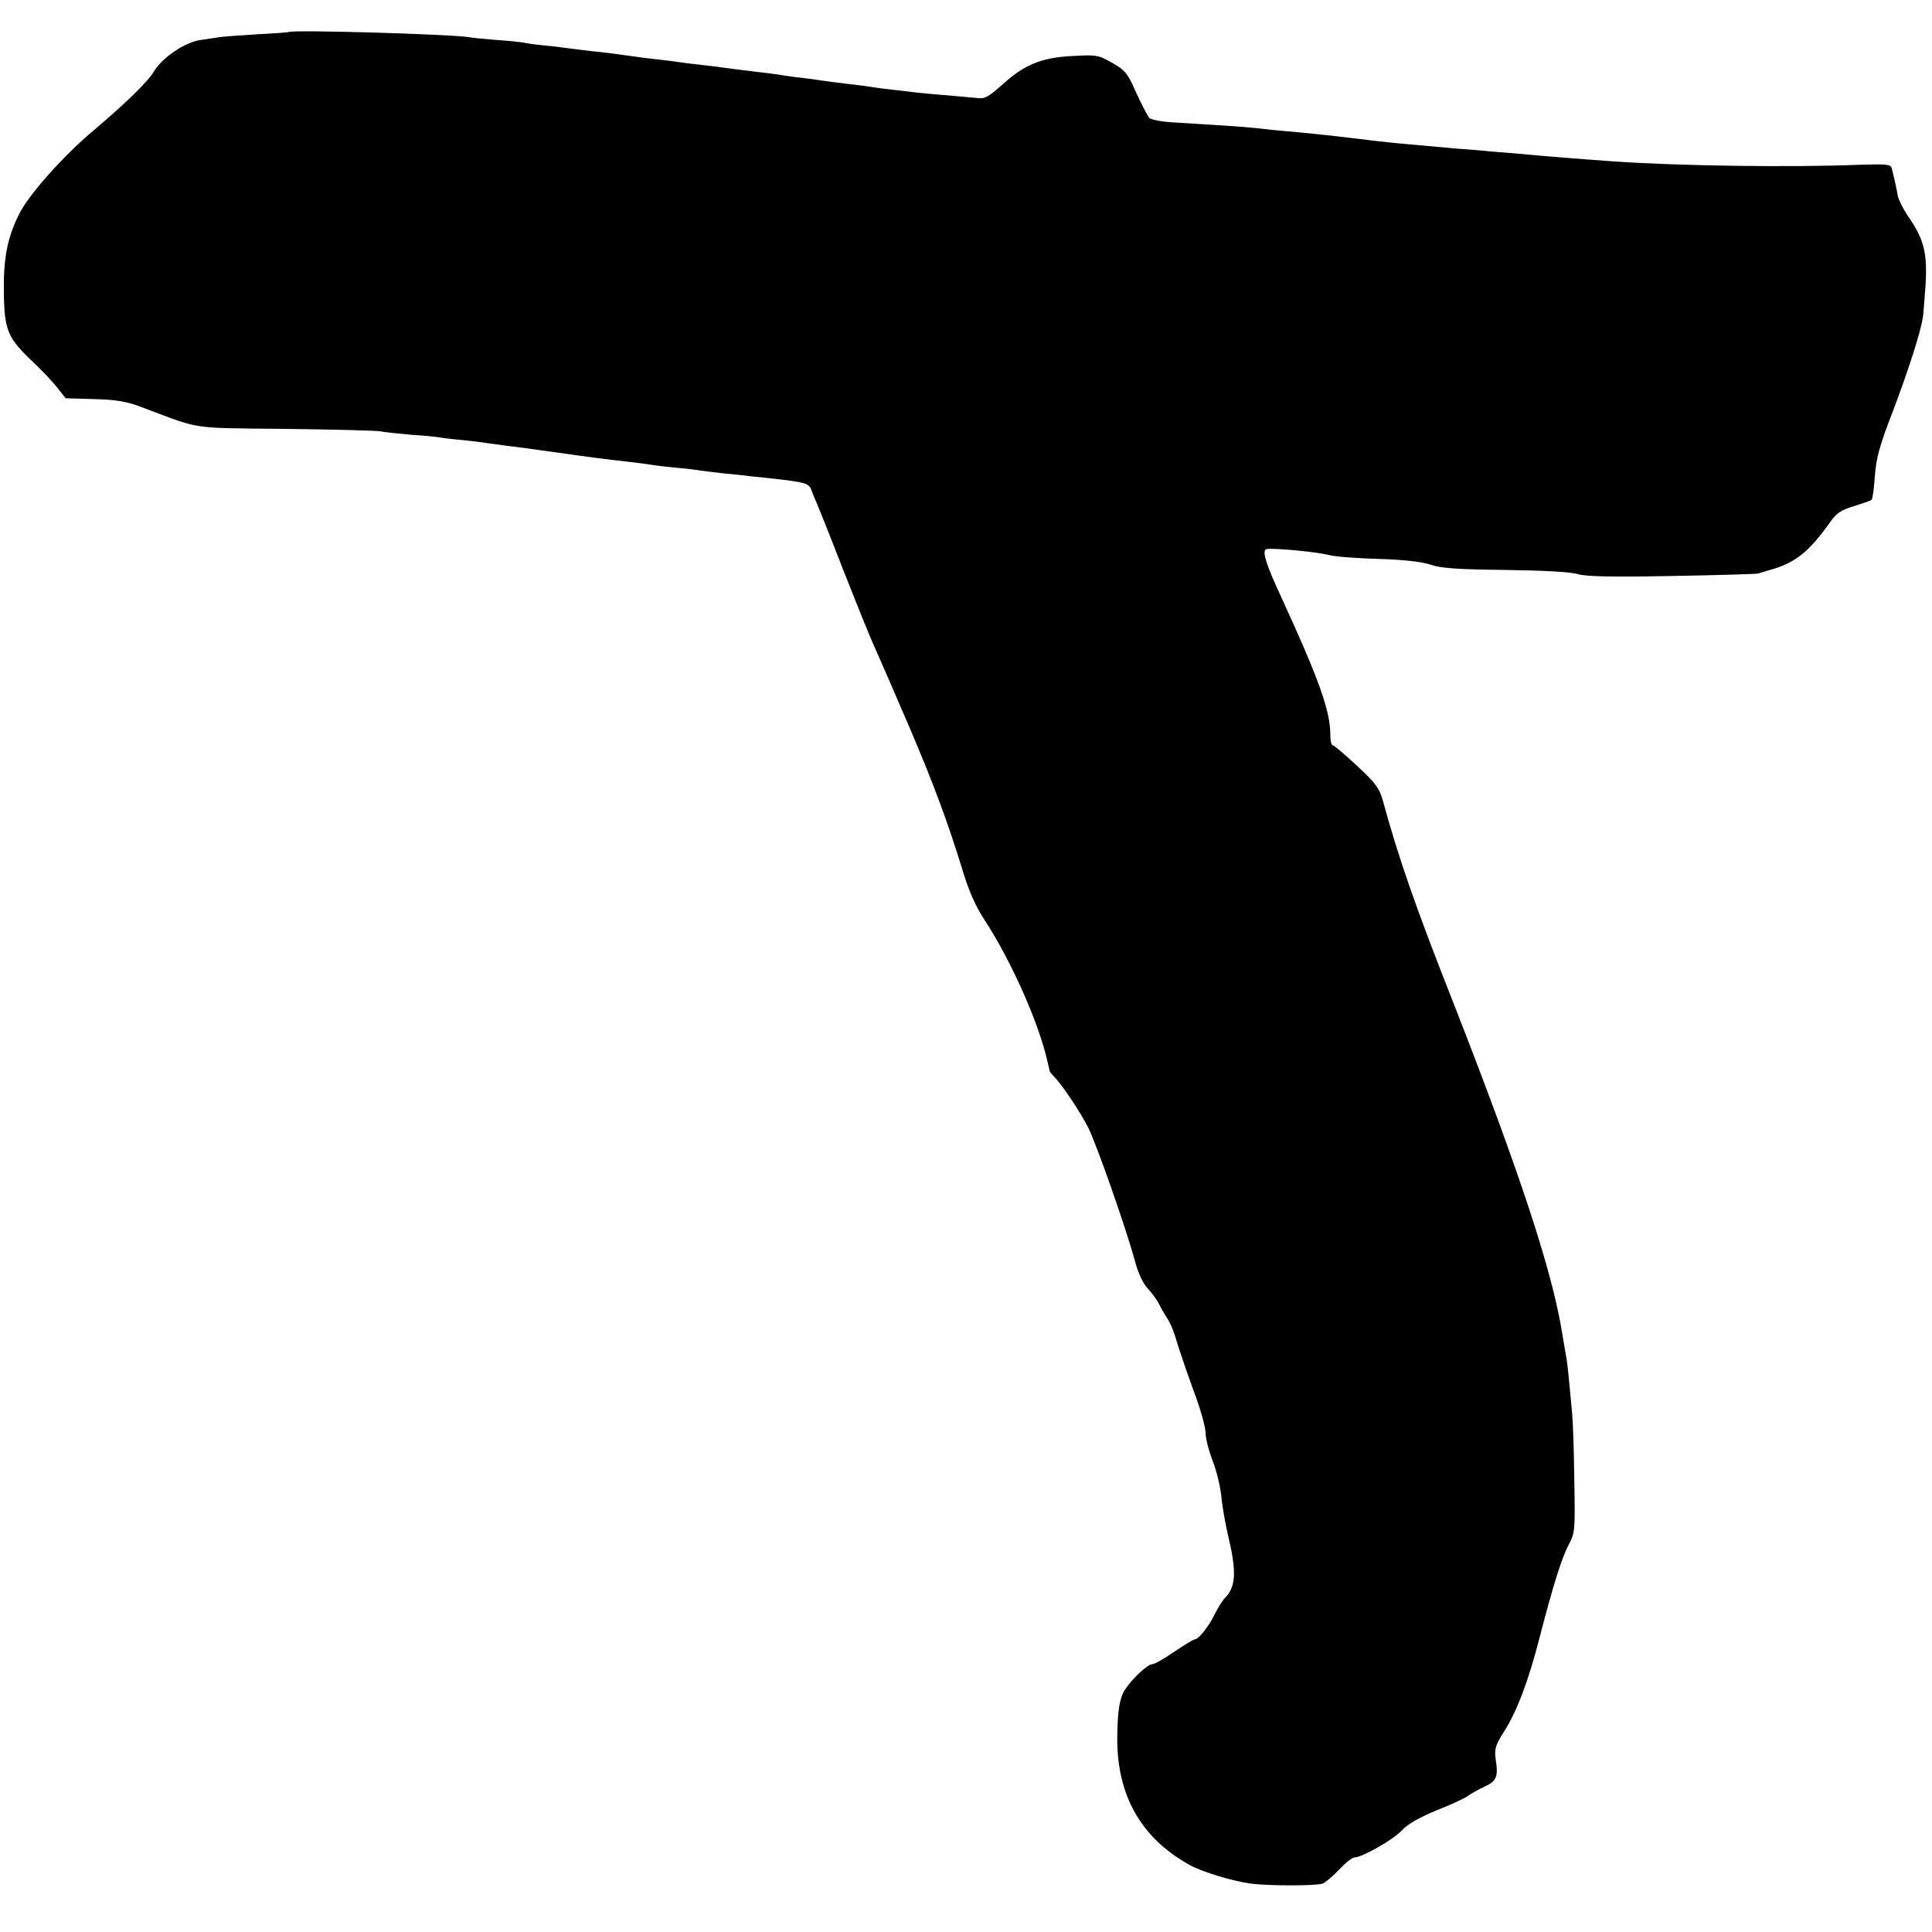
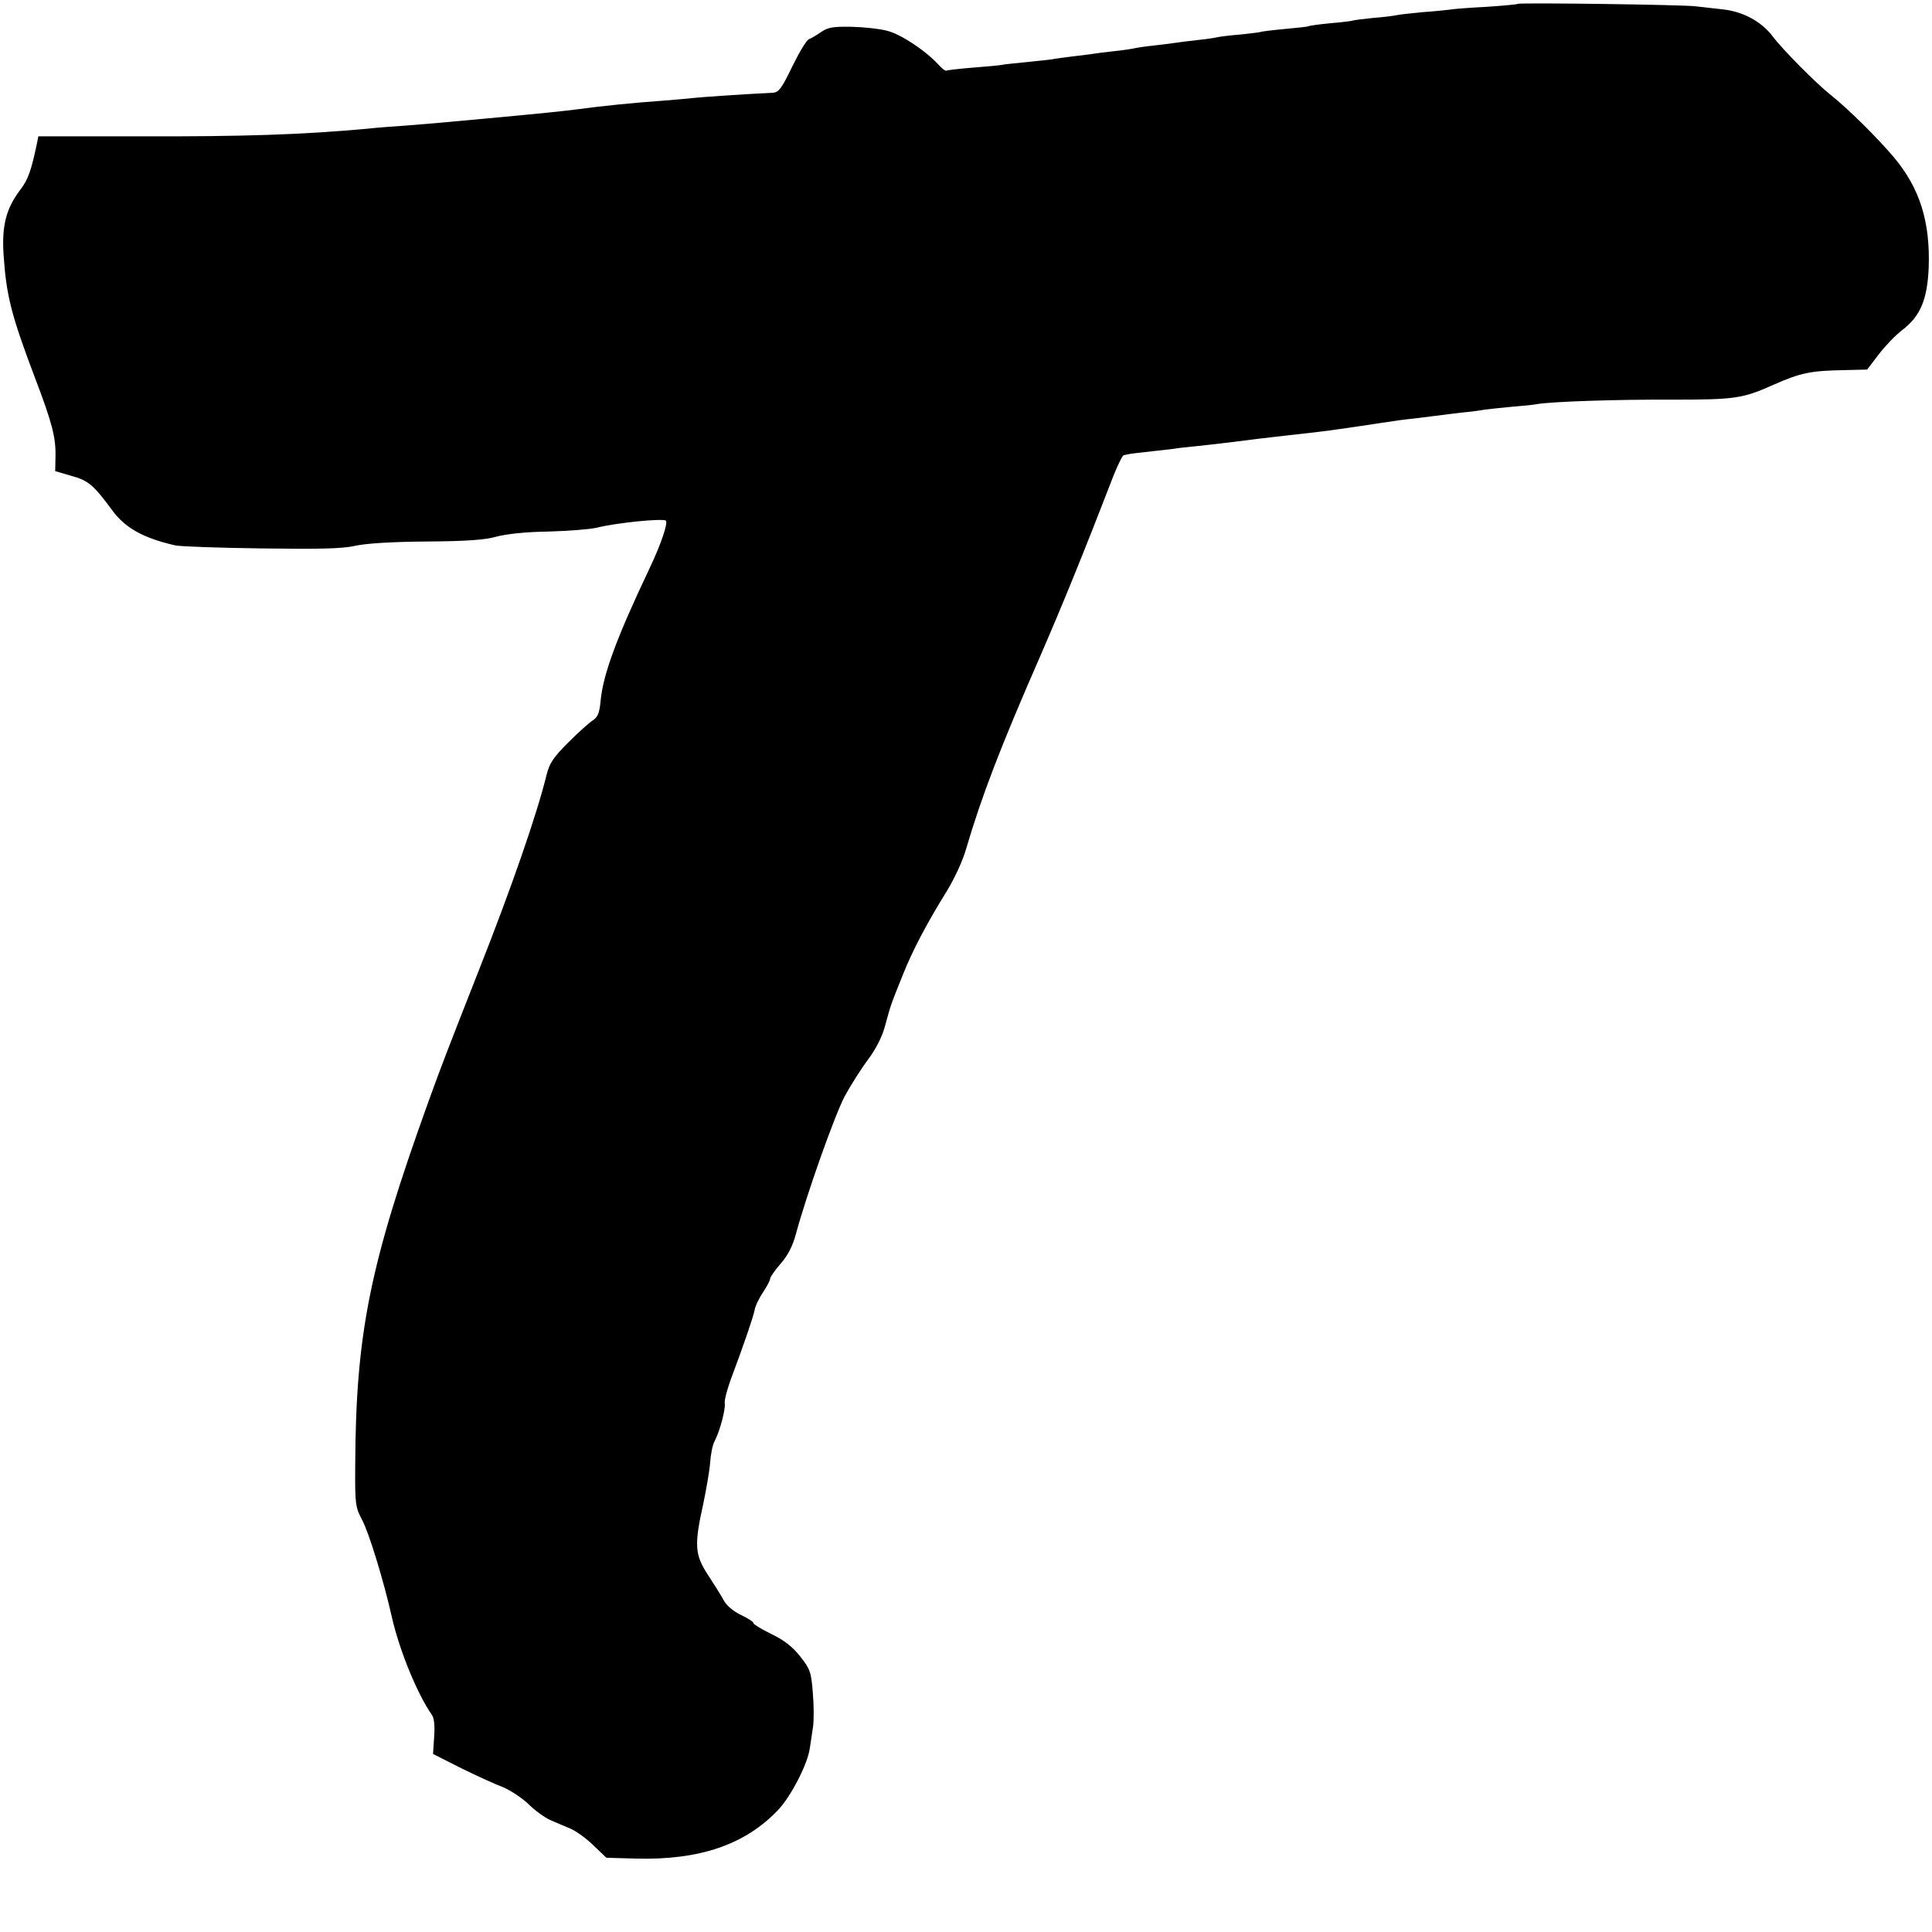
- <svg xmlns="http://www.w3.org/2000/svg" version="1.0" width="700pt" height="700pt" viewBox="0 0 700 700" preserveAspectRatio="xMidYMid meet">
-   <g transform="translate(0,700) scale(0.1,-0.1)" fill="#000000" stroke="none">
-     <path d="M1047 6884 c-1 -1 -51 -5 -112 -8 -60 -4 -121 -8 -135 -10 -14 -2 -47 -7 -74 -11 -56 -8 -139 -64 -169 -115 -21 -36 -105 -117 -215 -210 -111 -93 -238 -235 -273 -306 -43 -87 -57 -160 -55 -288 2 -132 14 -161 104 -246 32 -30 72 -72 89 -94 l31 -39 104 -3 c79 -2 118 -9 168 -28 224 -84 170 -76 525 -80 176 -2 331 -6 345 -9 14 -3 62 -8 107 -12 45 -3 90 -7 100 -9 10 -2 48 -7 84 -10 36 -4 76 -8 90 -11 13 -2 47 -6 74 -10 28 -3 95 -12 150 -20 185 -26 202 -28 300 -39 28 -3 61 -8 75 -10 14 -3 56 -7 93 -11 37 -3 76 -8 85 -10 9 -1 46 -6 82 -10 36 -3 79 -8 95 -10 17 -2 55 -6 85 -9 123 -14 131 -17 141 -44 5 -15 14 -36 19 -47 5 -11 48 -118 94 -237 47 -119 94 -236 105 -260 17 -38 99 -226 136 -313 88 -206 139 -344 191 -513 24 -80 48 -134 81 -185 97 -148 197 -374 228 -512 4 -16 7 -32 8 -35 0 -3 9 -14 20 -25 29 -31 91 -124 120 -181 29 -57 136 -362 168 -479 12 -46 30 -85 47 -103 15 -16 34 -42 42 -58 8 -16 22 -40 31 -54 10 -14 25 -52 34 -85 10 -33 37 -112 60 -175 24 -63 43 -131 43 -151 0 -19 11 -64 25 -100 14 -35 28 -93 32 -129 3 -36 15 -103 26 -150 30 -127 27 -181 -15 -222 -7 -8 -24 -34 -36 -59 -23 -46 -58 -89 -72 -89 -4 0 -37 -20 -74 -45 -36 -25 -72 -45 -80 -45 -16 0 -73 -53 -98 -92 -20 -31 -27 -77 -28 -175 -1 -209 87 -363 262 -460 44 -25 160 -60 225 -68 63 -8 230 -8 256 0 11 4 38 27 61 51 22 24 47 44 55 44 27 0 139 63 171 97 22 24 64 48 130 75 53 21 104 45 112 52 8 6 34 21 57 32 46 21 52 35 42 101 -5 36 -1 49 31 100 47 74 89 186 129 343 48 185 79 285 105 334 23 43 23 51 20 233 -1 103 -5 213 -8 244 -3 31 -8 83 -11 116 -3 33 -7 68 -9 79 -2 10 -9 53 -16 94 -36 225 -154 582 -388 1181 -143 362 -204 537 -263 753 -12 41 -27 61 -93 122 -44 41 -83 74 -88 74 -4 0 -8 17 -8 38 0 86 -42 203 -174 490 -63 136 -76 181 -55 183 38 3 182 -11 224 -22 22 -6 103 -12 179 -14 93 -3 156 -10 189 -21 38 -13 97 -17 270 -19 139 -2 237 -7 263 -15 30 -9 119 -11 340 -7 164 3 306 7 314 9 8 3 28 8 43 13 91 25 142 66 217 172 24 34 40 45 87 59 32 10 61 20 64 23 4 3 9 42 12 86 5 66 16 108 66 237 56 148 99 282 108 338 2 14 6 68 10 122 6 111 -6 161 -62 242 -19 28 -36 62 -39 76 -4 26 -15 74 -22 101 -4 14 -20 15 -117 12 -247 -10 -658 -4 -887 12 -100 7 -256 19 -370 30 -30 2 -89 7 -130 11 -41 3 -91 7 -110 9 -19 2 -69 6 -110 10 -81 7 -103 9 -225 24 -83 10 -168 19 -248 26 -25 2 -65 6 -89 9 -24 3 -83 8 -133 11 -49 3 -128 8 -175 11 -47 2 -90 10 -96 17 -6 7 -27 47 -47 90 -31 72 -40 82 -87 109 -51 29 -57 30 -146 25 -112 -6 -173 -31 -255 -106 -49 -43 -61 -50 -90 -46 -19 2 -69 6 -111 10 -42 3 -92 8 -110 10 -18 2 -56 7 -84 10 -28 3 -59 7 -70 9 -10 2 -48 7 -84 11 -36 4 -72 9 -80 10 -8 1 -40 6 -70 10 -30 3 -66 8 -80 10 -27 5 -90 13 -160 21 -25 3 -56 7 -70 9 -14 2 -50 7 -80 10 -30 3 -66 8 -80 10 -14 2 -50 7 -80 10 -30 3 -66 8 -80 10 -55 8 -108 15 -160 20 -30 4 -66 8 -80 10 -14 2 -52 7 -85 10 -33 3 -67 8 -75 10 -8 2 -53 7 -99 10 -47 4 -92 8 -100 10 -58 11 -644 28 -654 19z" />
-   </g>
+ <svg xmlns="http://www.w3.org/2000/svg" version="1" width="933.333" height="933.333" viewBox="0 0 700 700">
+   <path d="M549.9 1.4c-.2.2-5.5.7-11.7 1.1-6.2.3-12.1.8-13 1-.9.1-5.3.6-9.7.9-4.4.4-8.7.9-9.5 1.1-.8.2-4.6.7-8.5 1-3.8.4-7.2.8-7.5 1-.3.1-3.9.6-7.9.9-4.1.4-7.7.9-8 1.1-.4.2-4.2.6-8.6 1-4.4.4-8.2.9-8.5 1-.3.2-3.7.6-7.5 1-3.9.3-7.7.8-8.5 1-.8.2-4 .7-7 1-3 .3-6.6.8-8 1-1.4.2-5 .7-8 1-3 .3-6.2.8-7 1-.8.2-4 .7-7 1-3 .3-6.6.8-8 1-1.4.2-4.9.7-7.9 1-3 .4-6.1.8-7 1-.9.1-5 .6-9.1 1s-8.2.8-9 1c-.8.2-5.5.6-10.5 1-4.9.4-9.3.9-9.6 1.1-.3.2-1.7-.8-3-2.3-4.7-5.1-13.8-11.1-18.7-12.2-2.7-.7-8.4-1.3-12.8-1.4-6.6-.1-8.4.2-10.9 1.9-1.7 1.2-3.6 2.3-4.4 2.6-.8.2-3.5 4.7-6 9.8-3.9 8.1-5 9.5-7.1 9.6-8.3.4-26.5 1.6-28.8 1.9-1.5.2-6.5.6-11.2 1-10.2.7-21.9 1.9-30 3-5.3.7-12.8 1.5-34.5 3.5-19.5 1.8-20.7 1.9-28.5 2.5-4.1.3-10.2.7-13.5 1.1-24 2.2-45.3 2.9-82.8 2.8H13.9l-.5 2.5c-2.1 10-3.2 13.1-6 16.8C2.2 75.5.6 81.8 1.3 92.4c1 14.8 2.8 21.8 11.3 44.3 6.3 16.5 7.7 21.9 7.5 28.9l-.1 5.1 5.8 1.7c6.2 1.7 8 3.2 14.8 12.4 4.7 6.5 11.4 10.2 22.9 12.8 1.7.4 15.6.9 31 1.1 21.6.3 29.4.1 34-.9 3.9-.9 13.1-1.5 26-1.6 14.8-.1 21.4-.6 25.5-1.8 3.4-.9 10.5-1.7 18.5-1.8 7.2-.2 15.1-.8 17.7-1.4 7.2-1.8 23.4-3.4 25-2.6 1 .6-1.7 8.6-5.8 17.2-12.1 25.5-16.9 38.6-17.8 48.2-.4 4.3-1 5.8-2.8 7-1.3.8-5.3 4.4-8.9 8-5.3 5.3-6.8 7.5-7.8 11.5-3.6 14.7-12.8 41.2-24.7 71.3-11.9 30.3-13.2 33.6-18.3 47.7-21.2 58.9-26.2 83.7-26.4 131.7-.1 14 .1 14.9 2.5 19.5 2.4 4.4 7.8 21.9 10.8 35.3 2.7 11.9 9.2 27.8 14.4 35.2.9 1.2 1.2 4 .9 8.1l-.4 6.2 10.3 5.2c5.7 2.8 12.5 5.9 15.2 6.9 2.6 1.1 6.7 3.8 9 6 2.3 2.3 5.9 4.9 7.9 5.8 2 .9 5.4 2.3 7.5 3.2 2 .9 5.8 3.6 8.3 6.1l4.6 4.4 10.8.3c23.1.6 39.6-5.1 51.5-17.7 4.6-4.9 10.6-16.5 11.4-22.2.3-2.2.9-5.8 1.2-8 .3-2.2.3-7.7-.1-12.2-.6-7.7-1-8.6-4.7-13.3-2.8-3.5-5.8-5.8-10.4-8-3.5-1.7-6.4-3.5-6.4-3.9 0-.5-2.1-1.8-4.6-3-2.7-1.3-5.2-3.4-6.2-5.3-.9-1.7-3.5-5.8-5.7-9.2-4.8-7.3-5-10.8-1.7-25.7 1.1-5.3 2.3-12.1 2.5-15 .2-3 .9-6.5 1.6-7.7 1.9-3.6 4-11.5 3.7-13.7-.2-1.1.8-4.9 2.1-8.5 5.1-13.6 8.2-22.8 8.7-25.3.2-1.4 1.6-4.3 3-6.4 1.4-2.1 2.6-4.3 2.6-4.9 0-.6 1.7-3.1 3.8-5.5 2.7-3.1 4.4-6.4 5.6-10.9 3.8-14.1 14-42.9 17.7-49.9 2.2-4 6-10 8.4-13.2 2.7-3.6 5-8 6-11.6 2.4-8.8 2.2-8.1 6.7-19.3 3.5-8.8 8.7-18.6 15.7-29.9 2.8-4.5 6-11.4 7.1-15.4 5.7-19.4 12.6-37.3 27-70.2 7.9-18.2 15.7-37.3 26.5-65.3 1.6-3.9 3.2-7.3 3.7-7.3.4-.1 1.1-.2 1.6-.3.4-.2 4.3-.6 8.7-1.1 4.4-.5 8.2-.9 8.5-1 .3-.1 3.9-.5 8-.9 7.5-.8 8.8-1 17-2 4.3-.6 16-1.9 26.5-3.1 2.8-.3 6.1-.8 7.5-1 1.4-.2 4.5-.6 7-1s5.7-.8 7.3-1.1c6.6-1 8.5-1.3 14.2-1.9 3.3-.4 6.9-.9 8-1 1.1-.2 4.7-.6 8-1 3.3-.3 7.1-.8 8.5-1.1 1.4-.2 5.7-.6 9.5-1 3.9-.3 8.1-.7 9.5-1 5.4-.9 28.6-1.7 49-1.6 22.7 0 25.4-.4 36.6-5.4 9.7-4.3 13.4-5.1 25.7-5.3l8.2-.2 4.2-5.5c2.3-3 6.1-7 8.5-8.8 6.6-5 9.1-11.1 9.6-22.6.6-16.6-3.2-28.8-12.6-40-5.9-7-16.7-17.7-22.9-22.6-5.3-4.2-17.5-16.5-21-21.2-4.1-5.4-10.7-9-18.1-9.8-3.7-.4-8-.9-9.7-1.1-3.9-.6-64.1-1.4-64.6-.9z" />
</svg>
